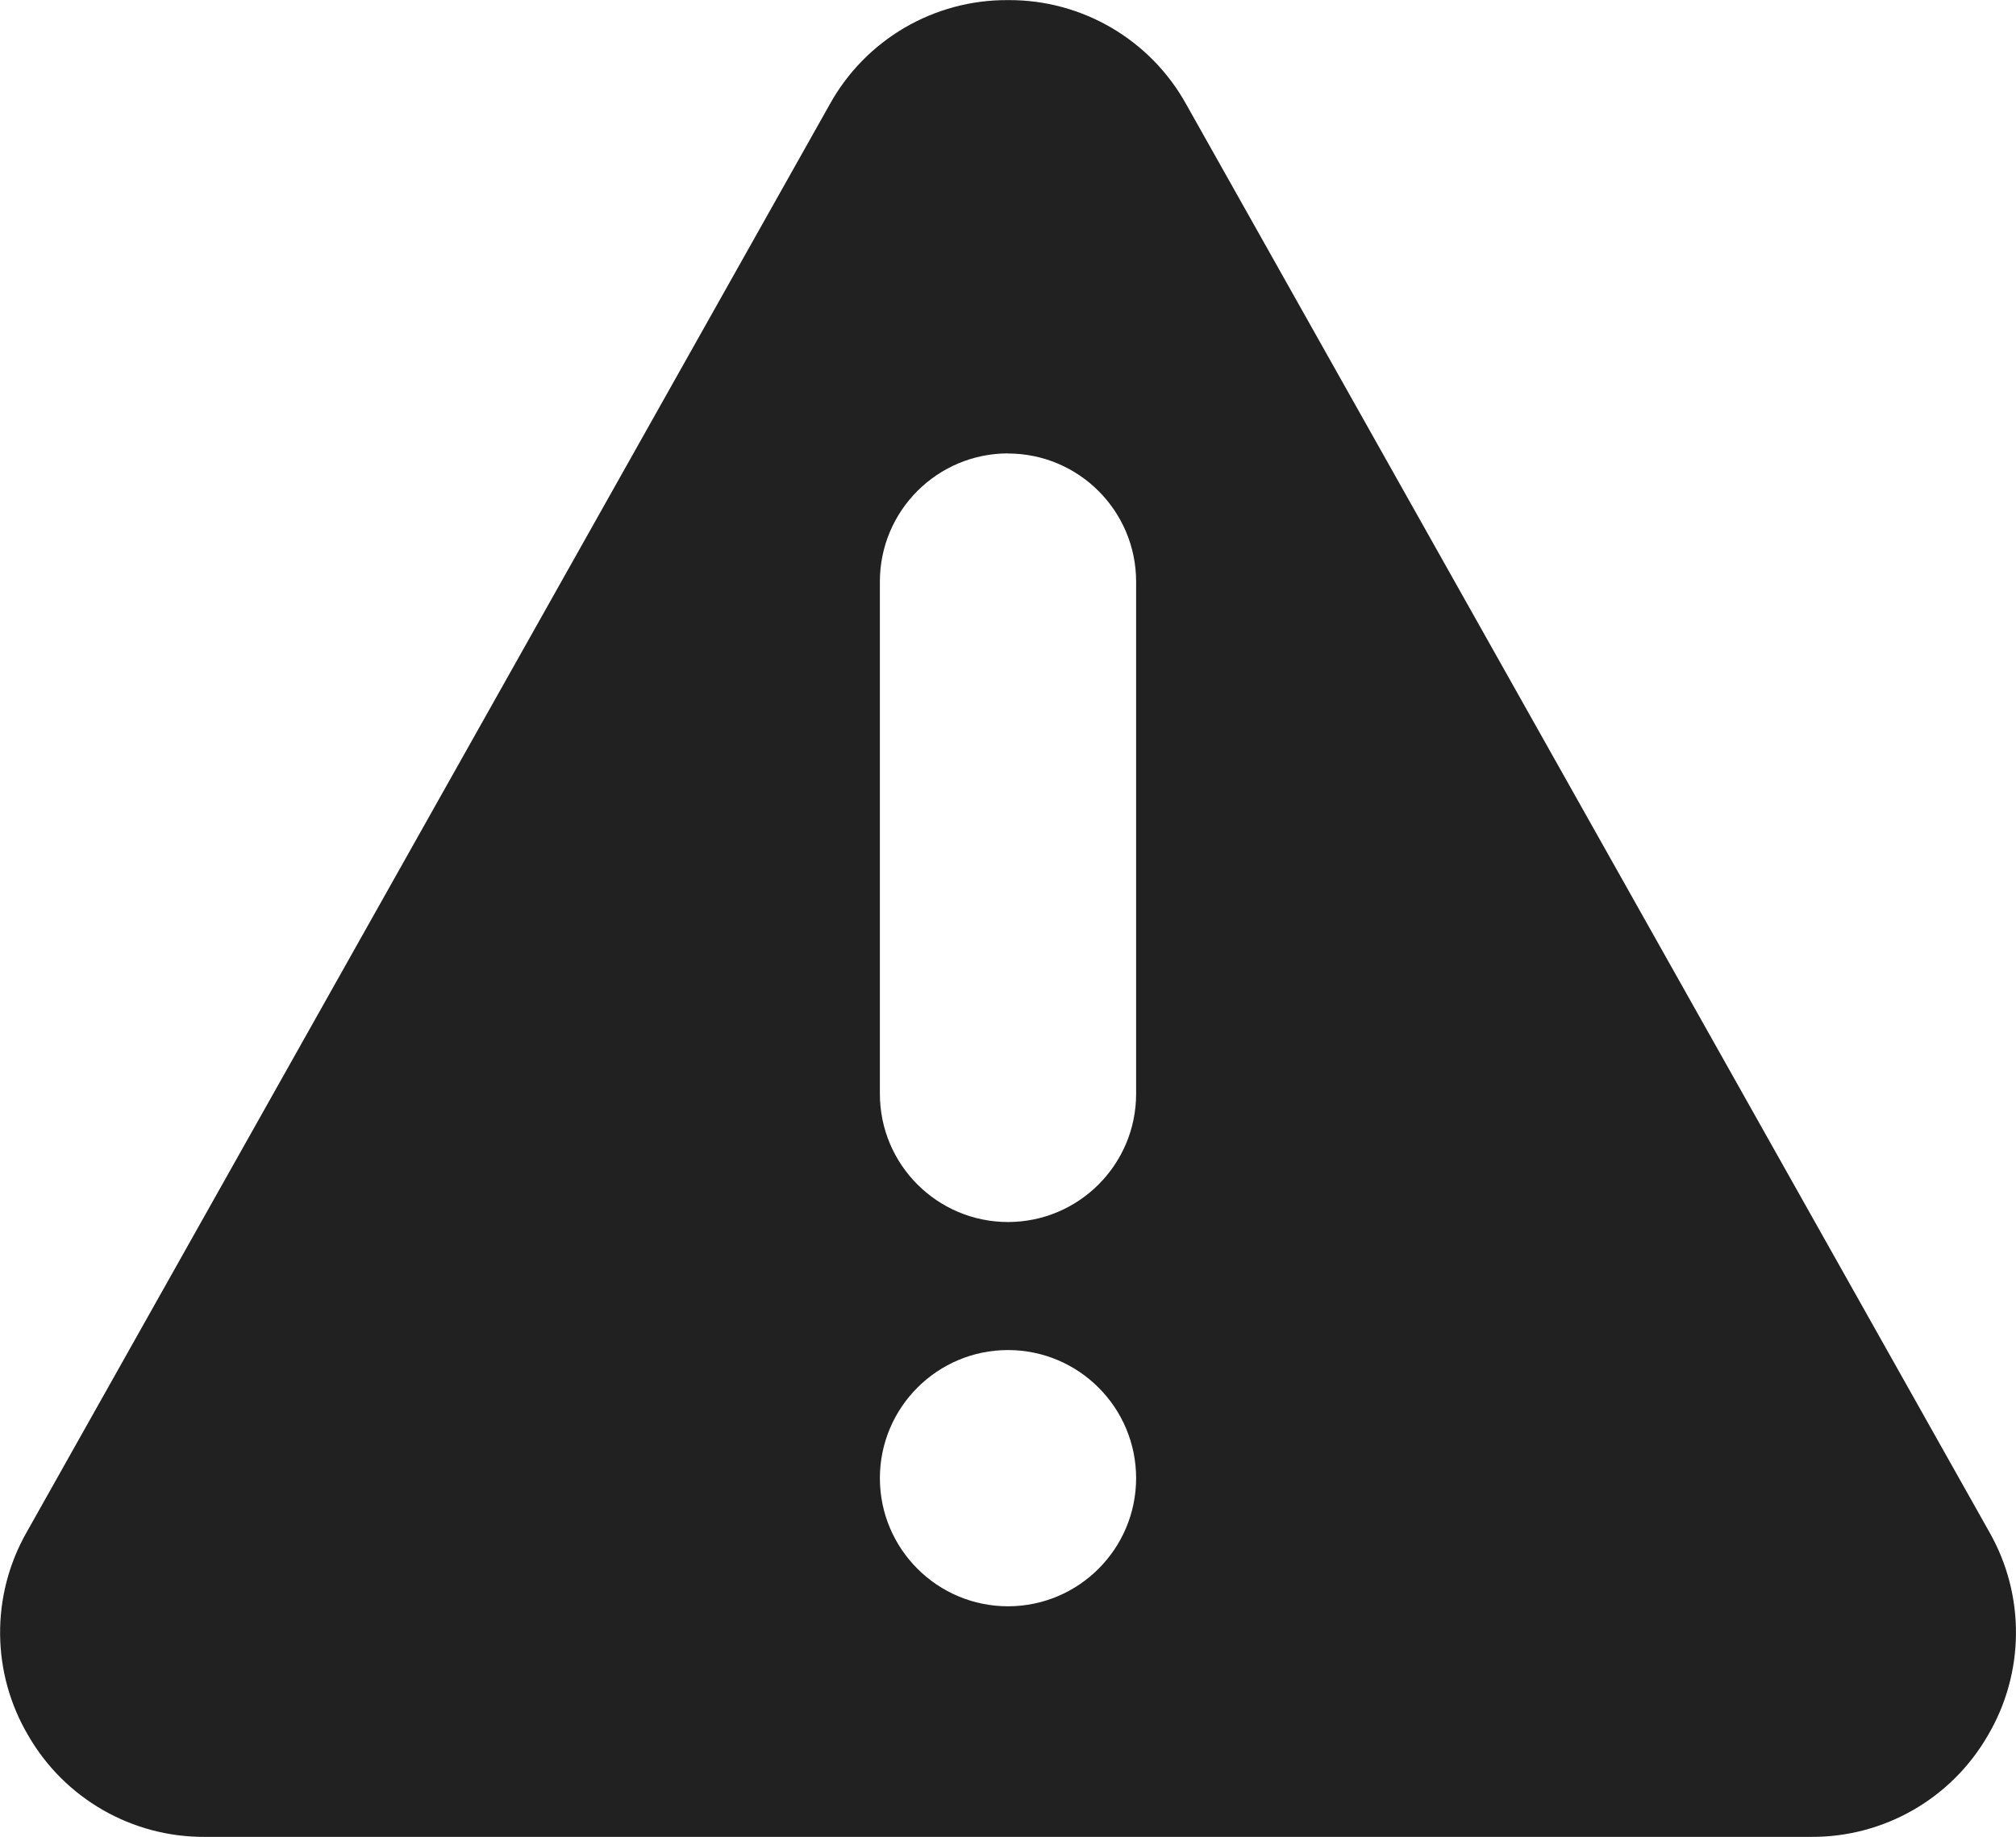
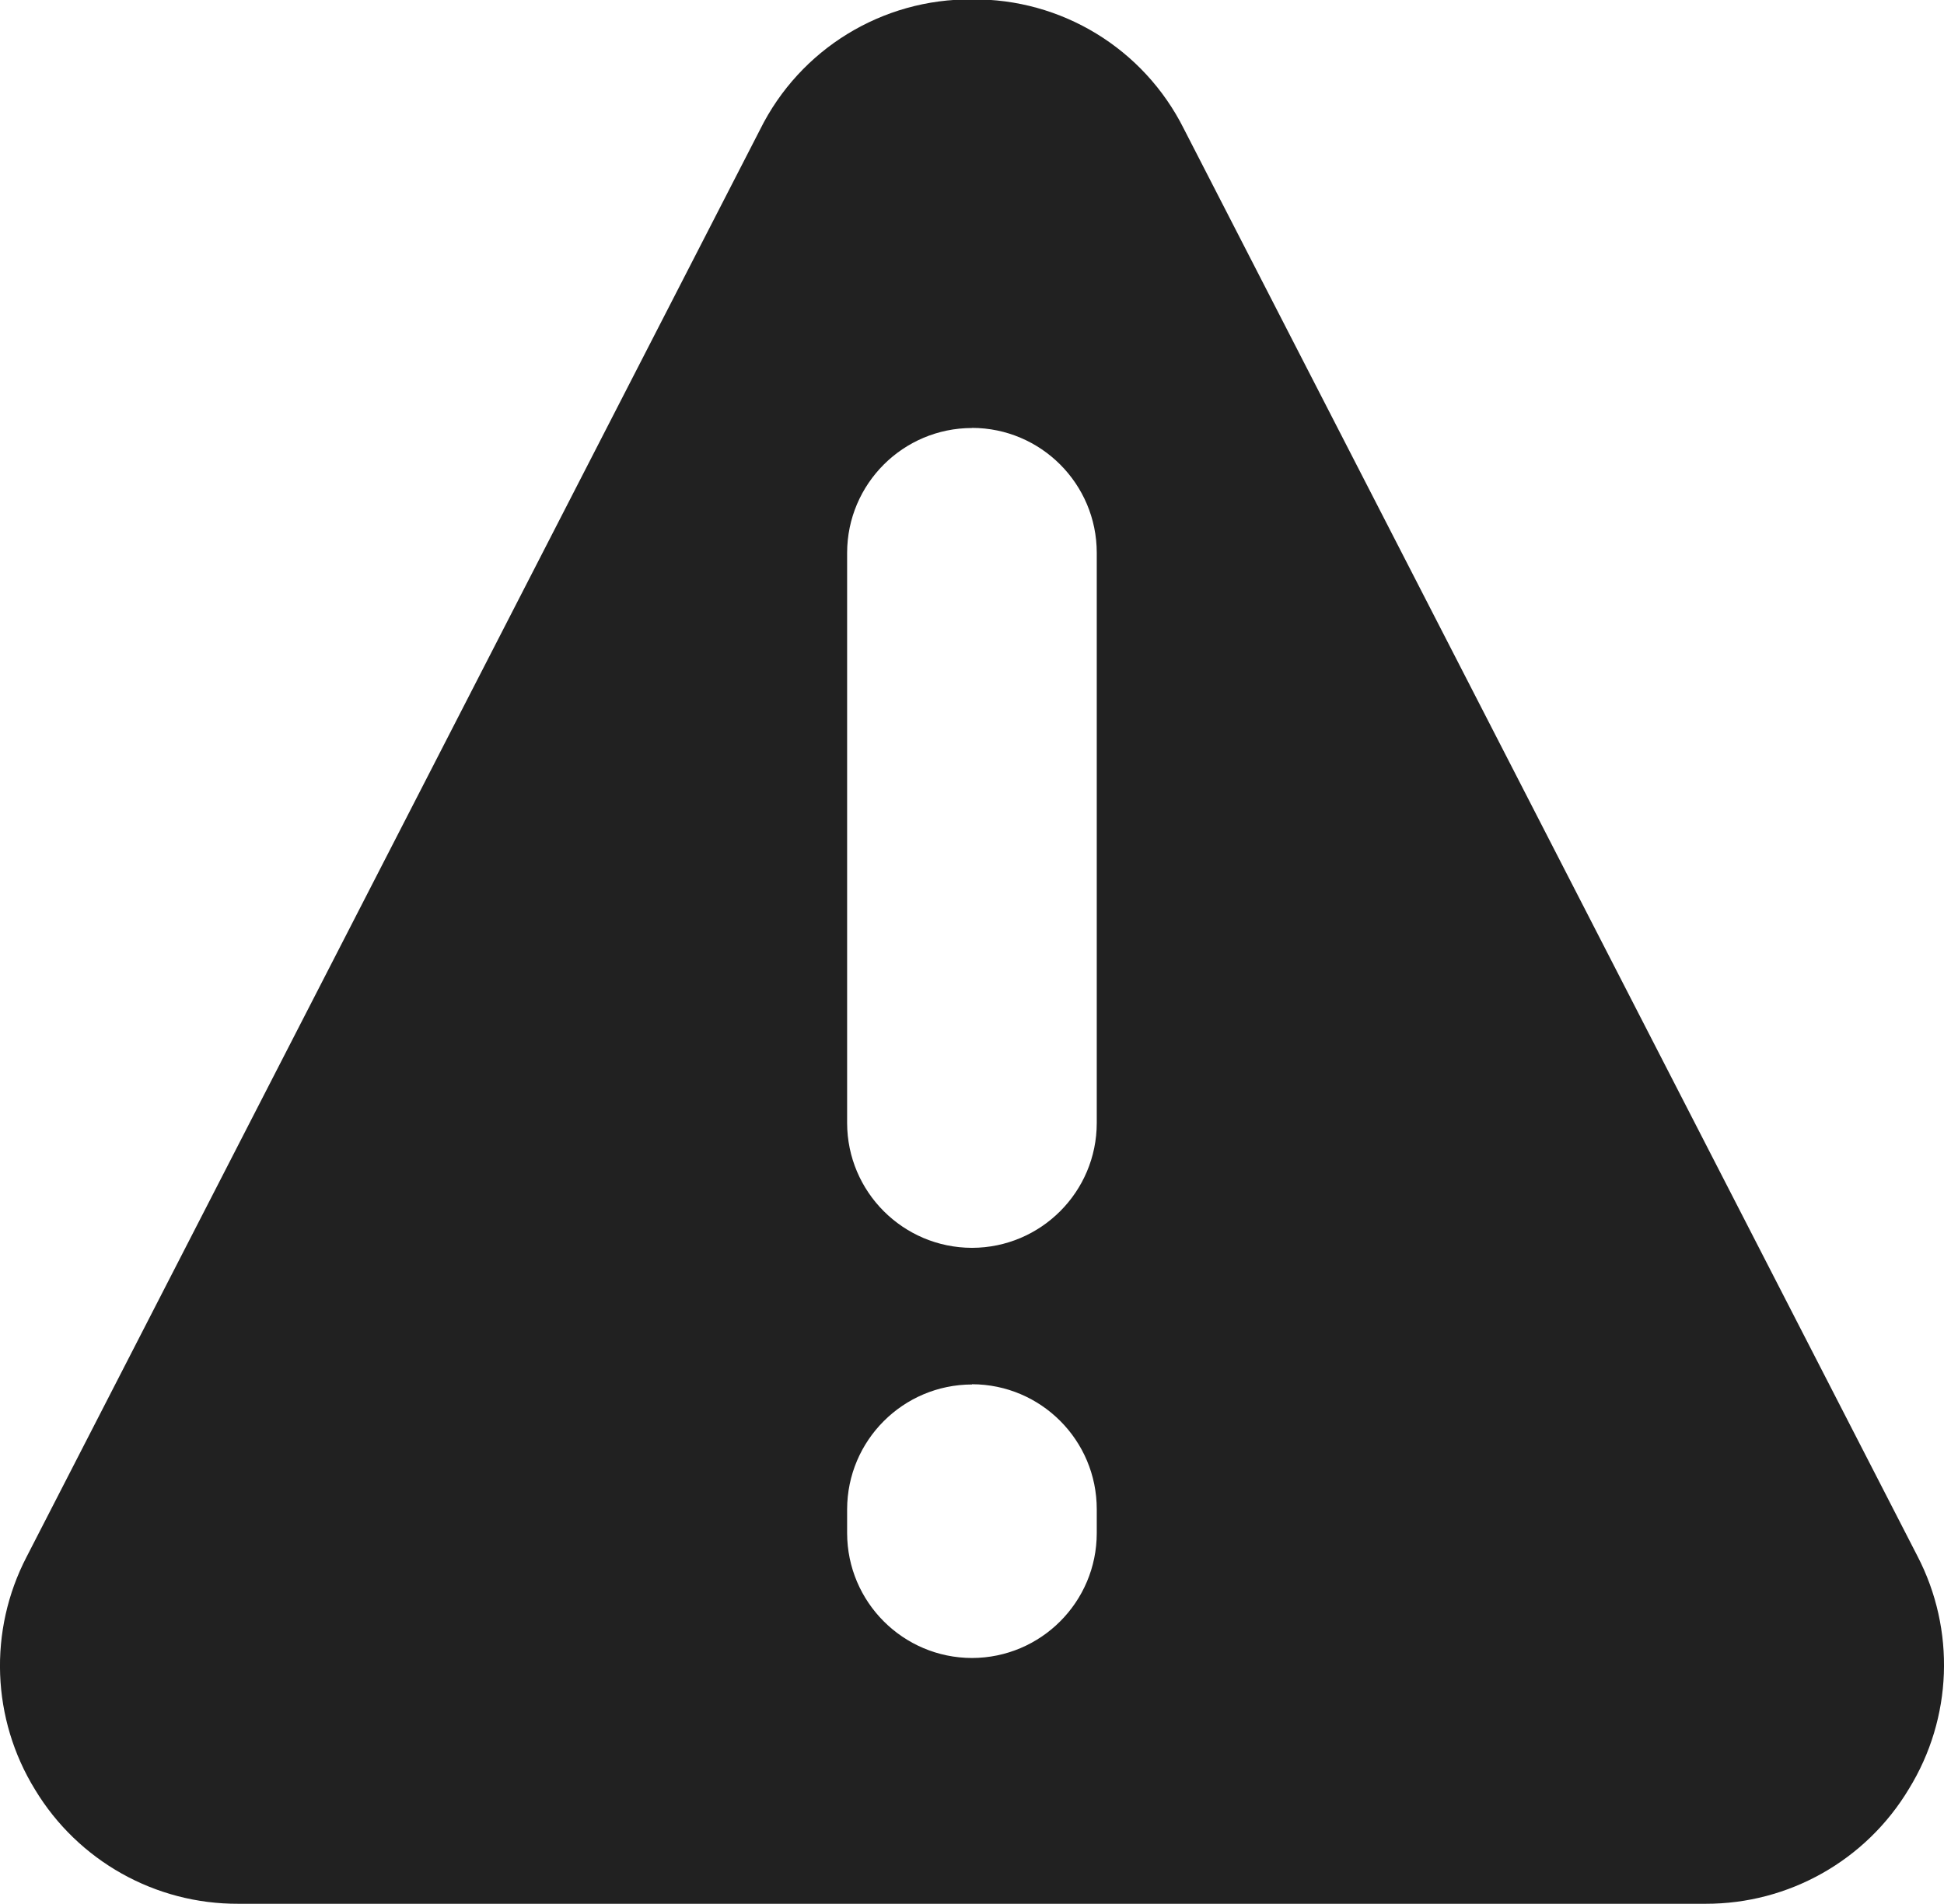
- <svg xmlns="http://www.w3.org/2000/svg" width="19.716" height="17.964" viewBox="0 0 19.716 17.964">
-   <defs>
-     <style>
-       .cls-1 {
-         fill: #212121;
-       }
-     </style>
-   </defs>
-   <path id="report" class="cls-1" d="M-84.228,406.518h-15.71a1.981,1.981,0,0,1-1.726-.99,1.981,1.981,0,0,1-.016-1.99l7.854-13.964a1.977,1.977,0,0,1,1.743-1.019,1.977,1.977,0,0,1,1.743,1.019l7.855,13.964a1.982,1.982,0,0,1-.017,1.991A1.981,1.981,0,0,1-84.228,406.518Zm-7.855-4.761a1.254,1.254,0,0,0-1.253,1.253,1.254,1.254,0,0,0,1.253,1.253,1.254,1.254,0,0,0,1.253-1.253A1.254,1.254,0,0,0-92.083,401.757Zm0-8.769a1.254,1.254,0,0,0-1.253,1.253v5.011a1.254,1.254,0,0,0,1.253,1.253,1.254,1.254,0,0,0,1.253-1.253v-5.011A1.254,1.254,0,0,0-92.083,392.989Z" transform="translate(101.941 -388.554)" />
+ <svg xmlns="http://www.w3.org/2000/svg" width="16.33" height="15.994" viewBox="0 0 16.33 15.994">
+   <path id="report" d="M-87.518,405H-99.843a1.985,1.985,0,0,1-1.707-.958,1.985,1.985,0,0,1-.072-1.956l6.162-11.993A1.967,1.967,0,0,1-93.68,389a1.966,1.966,0,0,1,1.779,1.086l6.163,11.993a1.985,1.985,0,0,1-.072,1.956A1.986,1.986,0,0,1-87.518,405Zm-6.162-4.363a1.051,1.051,0,0,0-1.049,1.049v.2a1.051,1.051,0,0,0,1.049,1.049,1.05,1.05,0,0,0,1.048-1.049v-.2A1.05,1.05,0,0,0-93.68,400.635Zm0-8.036a1.05,1.05,0,0,0-1.049,1.048v4.791a1.051,1.051,0,0,0,1.049,1.049,1.05,1.05,0,0,0,1.048-1.049v-4.791A1.05,1.05,0,0,0-93.68,392.6Z" transform="translate(101.845 -389.005)" fill="#212121" />
</svg>
